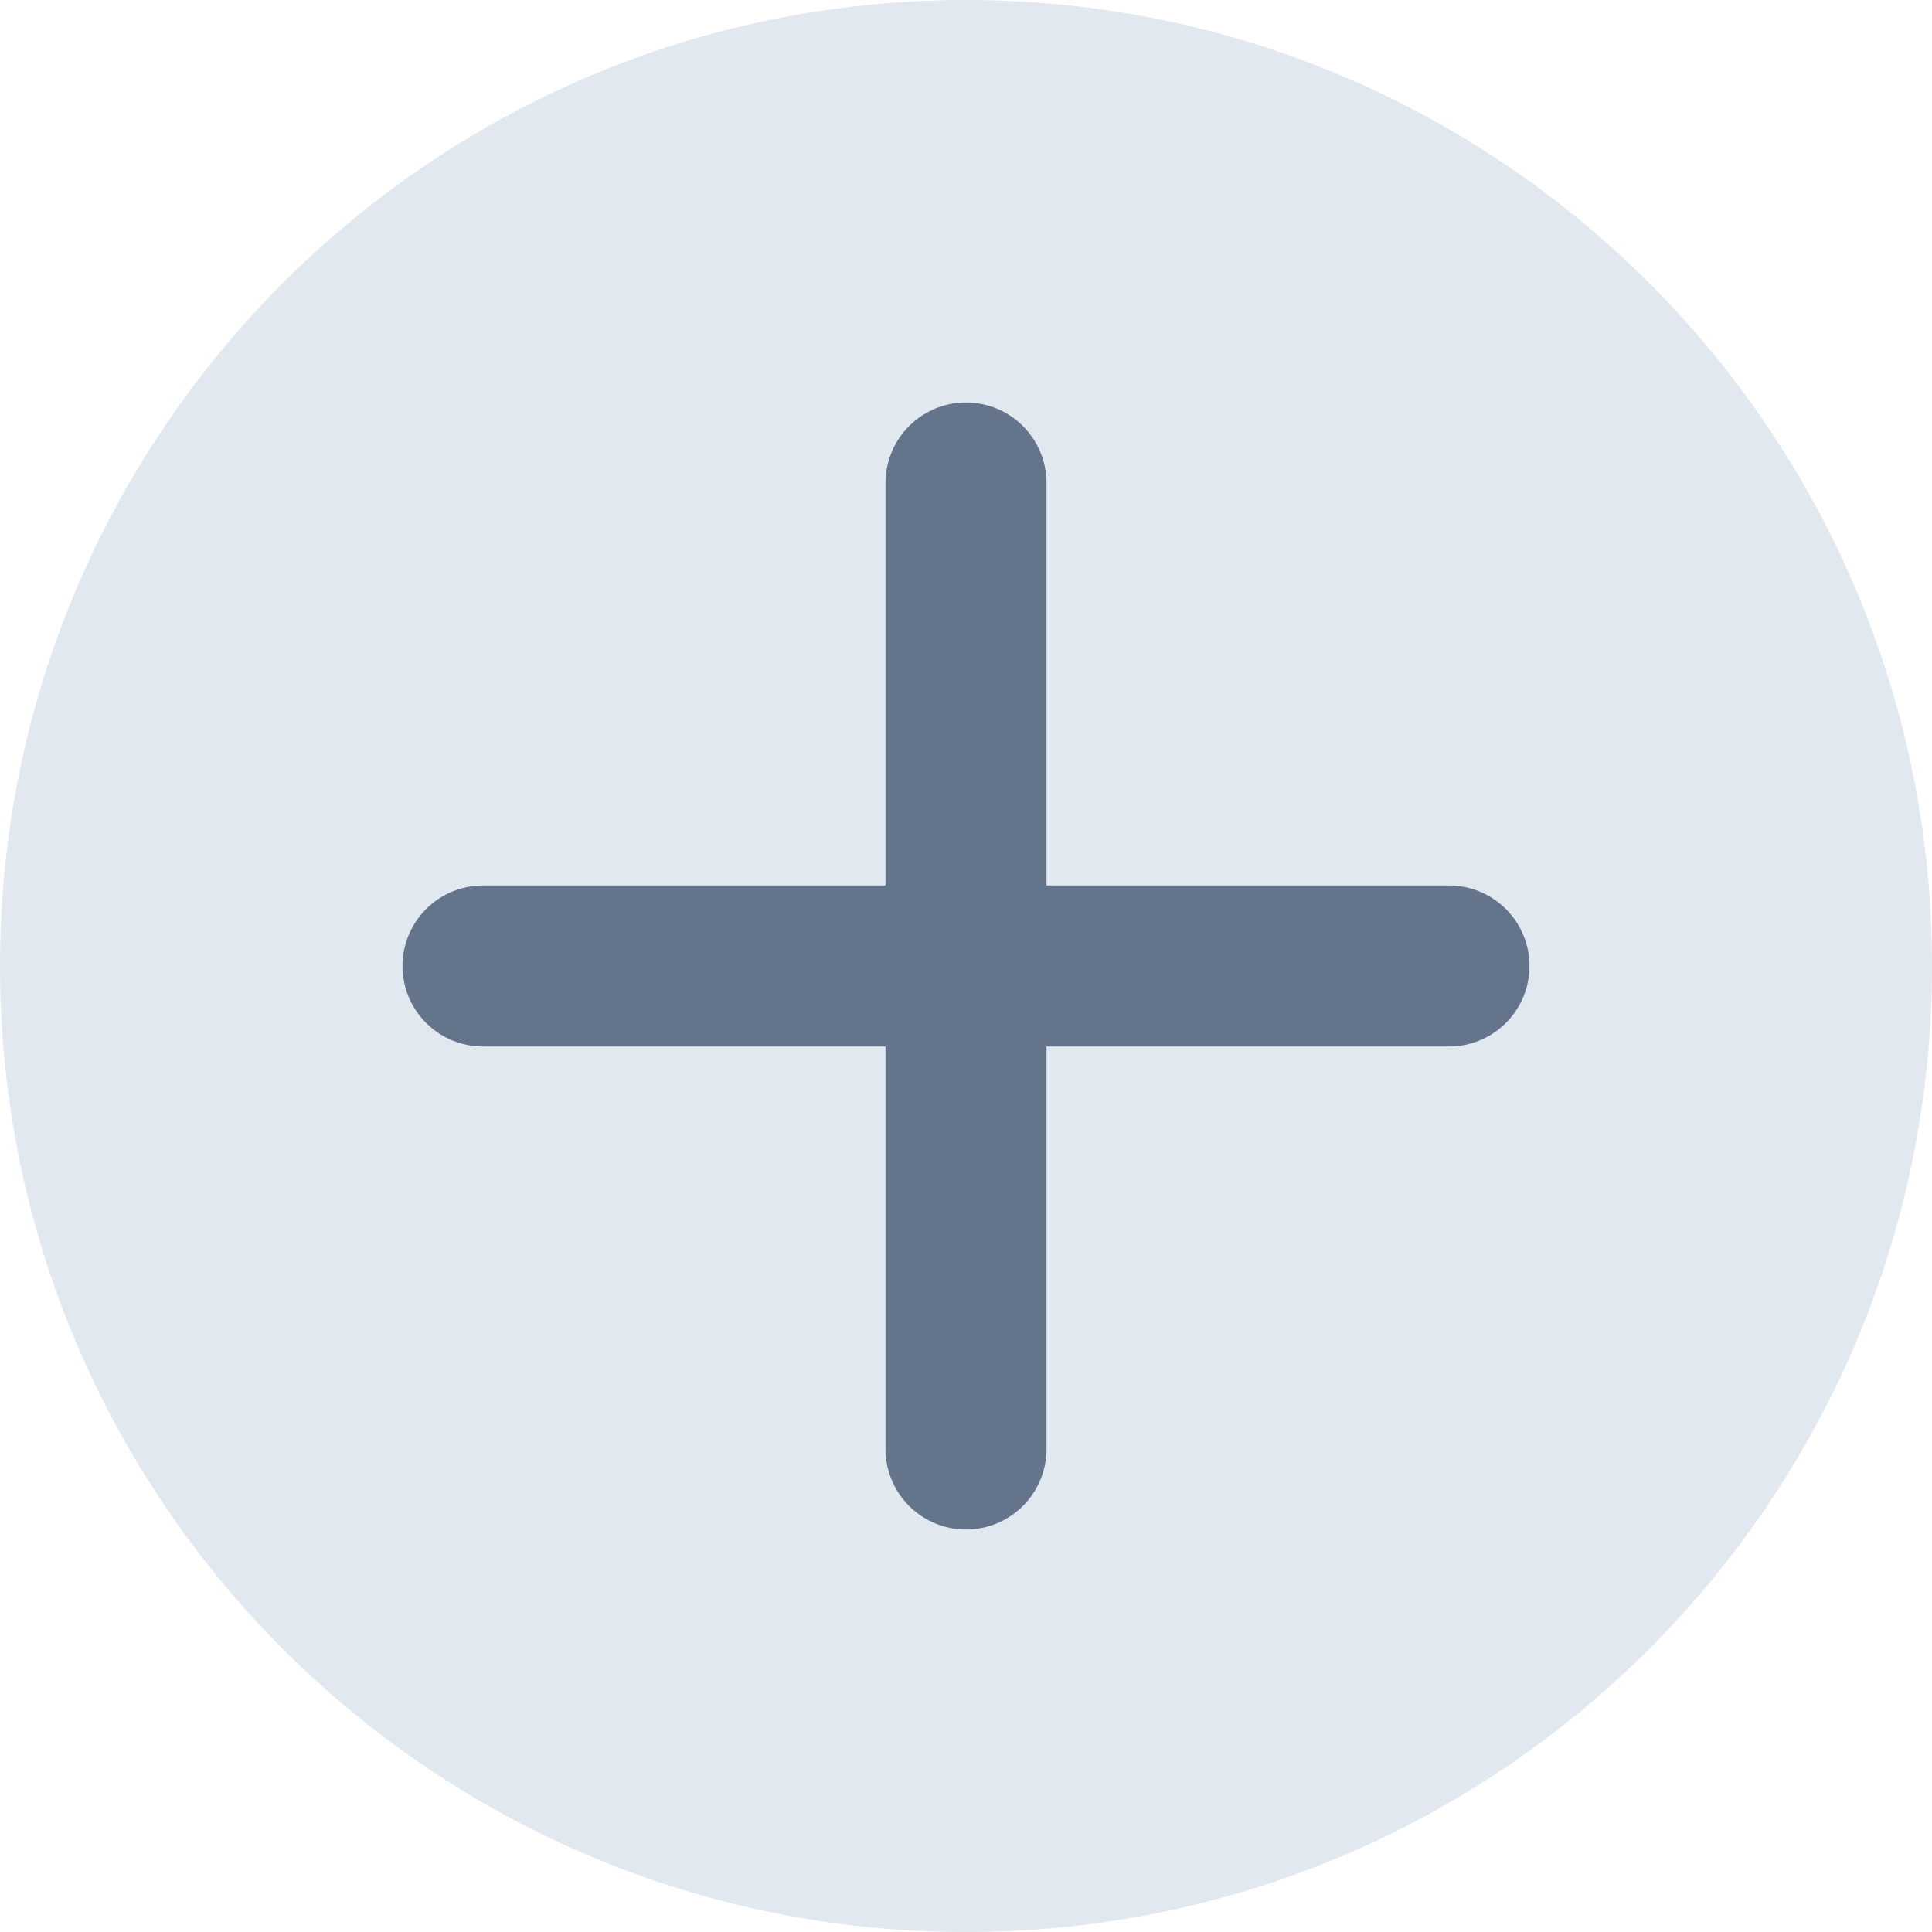
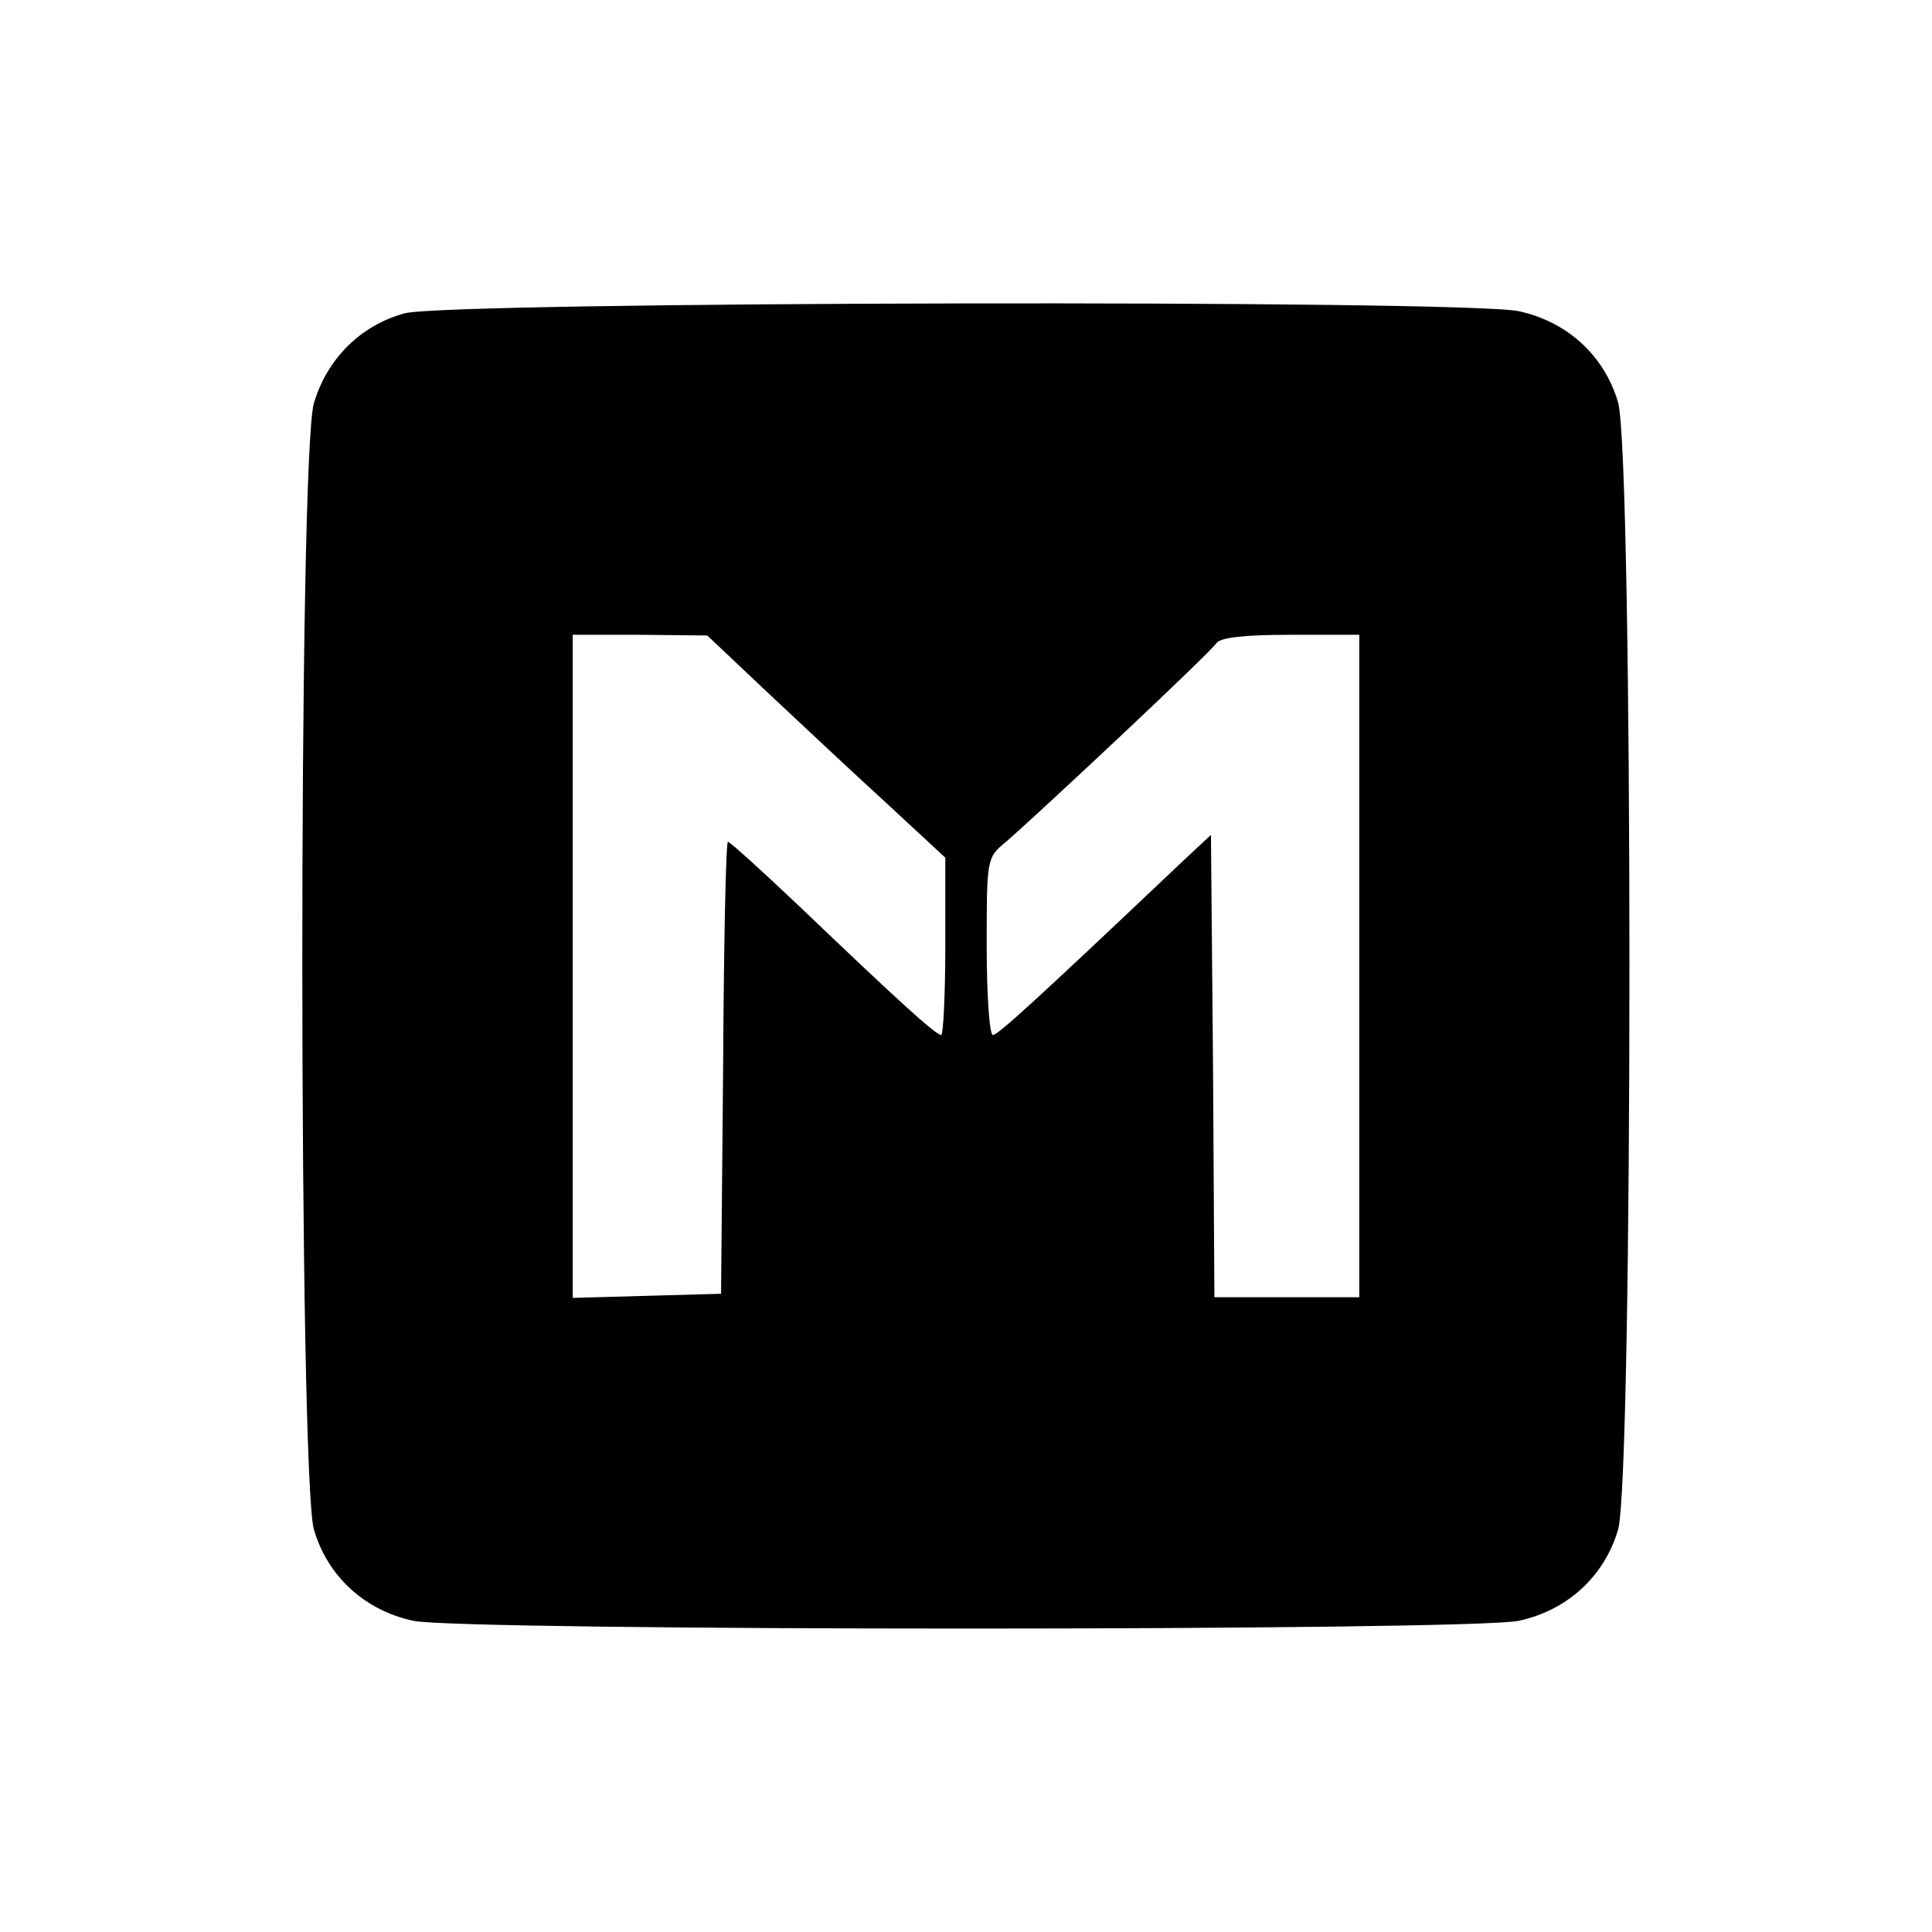
- <svg xmlns="http://www.w3.org/2000/svg" width="24" height="24" viewBox="0 0 24 24" fill="none">
-   <rect width="24" height="24" rx="12" fill="#E2E8F0" />
-   <path d="M12 6V18M6 12H18" stroke="#64748B" stroke-width="2" stroke-linecap="round" stroke-linejoin="round" />
+ <svg xmlns="http://www.w3.org/2000/svg" version="1.0" width="280pt" height="280pt" viewBox="0 0 280 280" preserveAspectRatio="xMidYMid meet">
+   <g transform="translate(0,280) scale(0.1,-0.1)" fill="#000000" stroke="none">
+     <path d="M587 2346 c-64 -17 -113 -66 -132 -130 -23 -75 -22 -1558 0 -1633 20 -68 74 -117 144 -132 72 -15 1530 -15 1602 0 70 15 124 64 144 132 22 76 22 1558 0 1634 -20 68 -74 117 -144 132 -79 17 -1550 14 -1614 -3z m528 -552 c50 -47 127 -119 173 -161 l82 -76 0 -129 c0 -70 -3 -128 -6 -128 -8 0 -68 55 -206 187 -54 51 -100 93 -103 93 -3 0 -6 -147 -7 -327 l-3 -328 -107 -3 -108 -3 0 481 0 480 98 0 97 -1 90 -85z m855 -394 l0 -480 -105 0 -105 0 -2 335 -3 335 -45 -42 c-212 -201 -264 -248 -271 -248 -5 0 -9 58 -9 128 0 128 0 129 28 152 55 48 297 275 305 288 6 8 39 12 107 12 l100 0 0 -480z" />
+   </g>
</svg>
